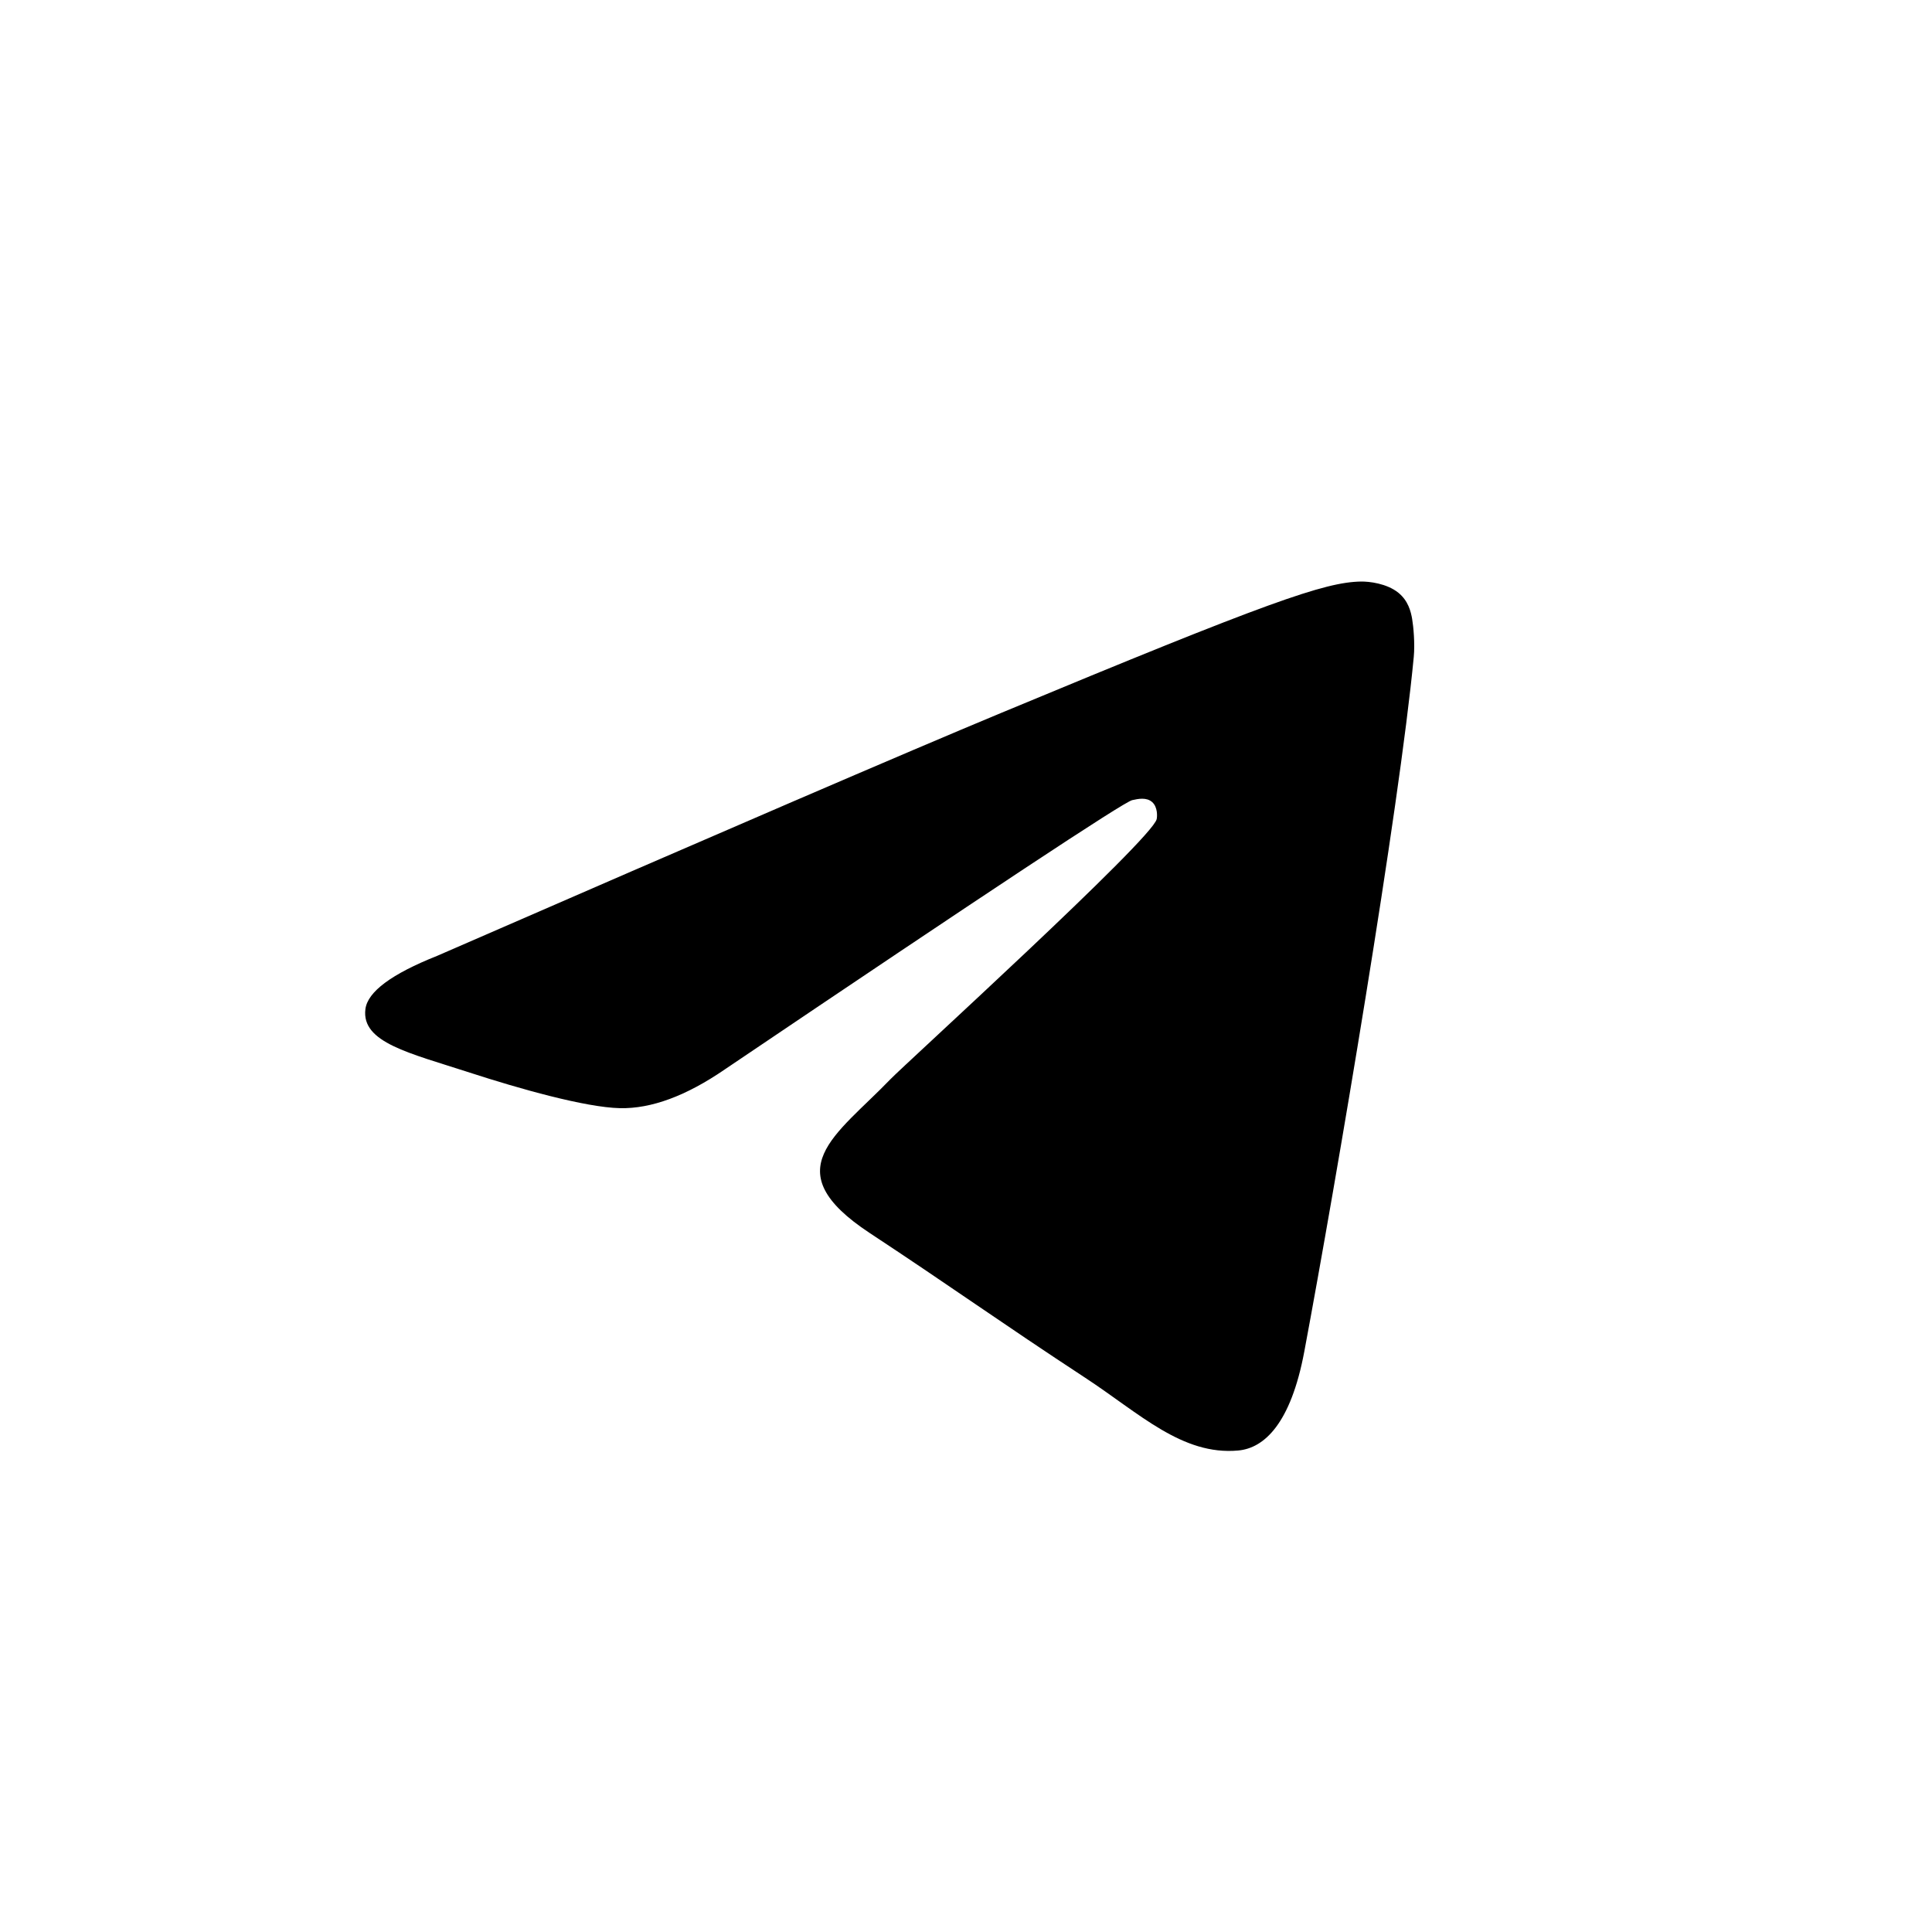
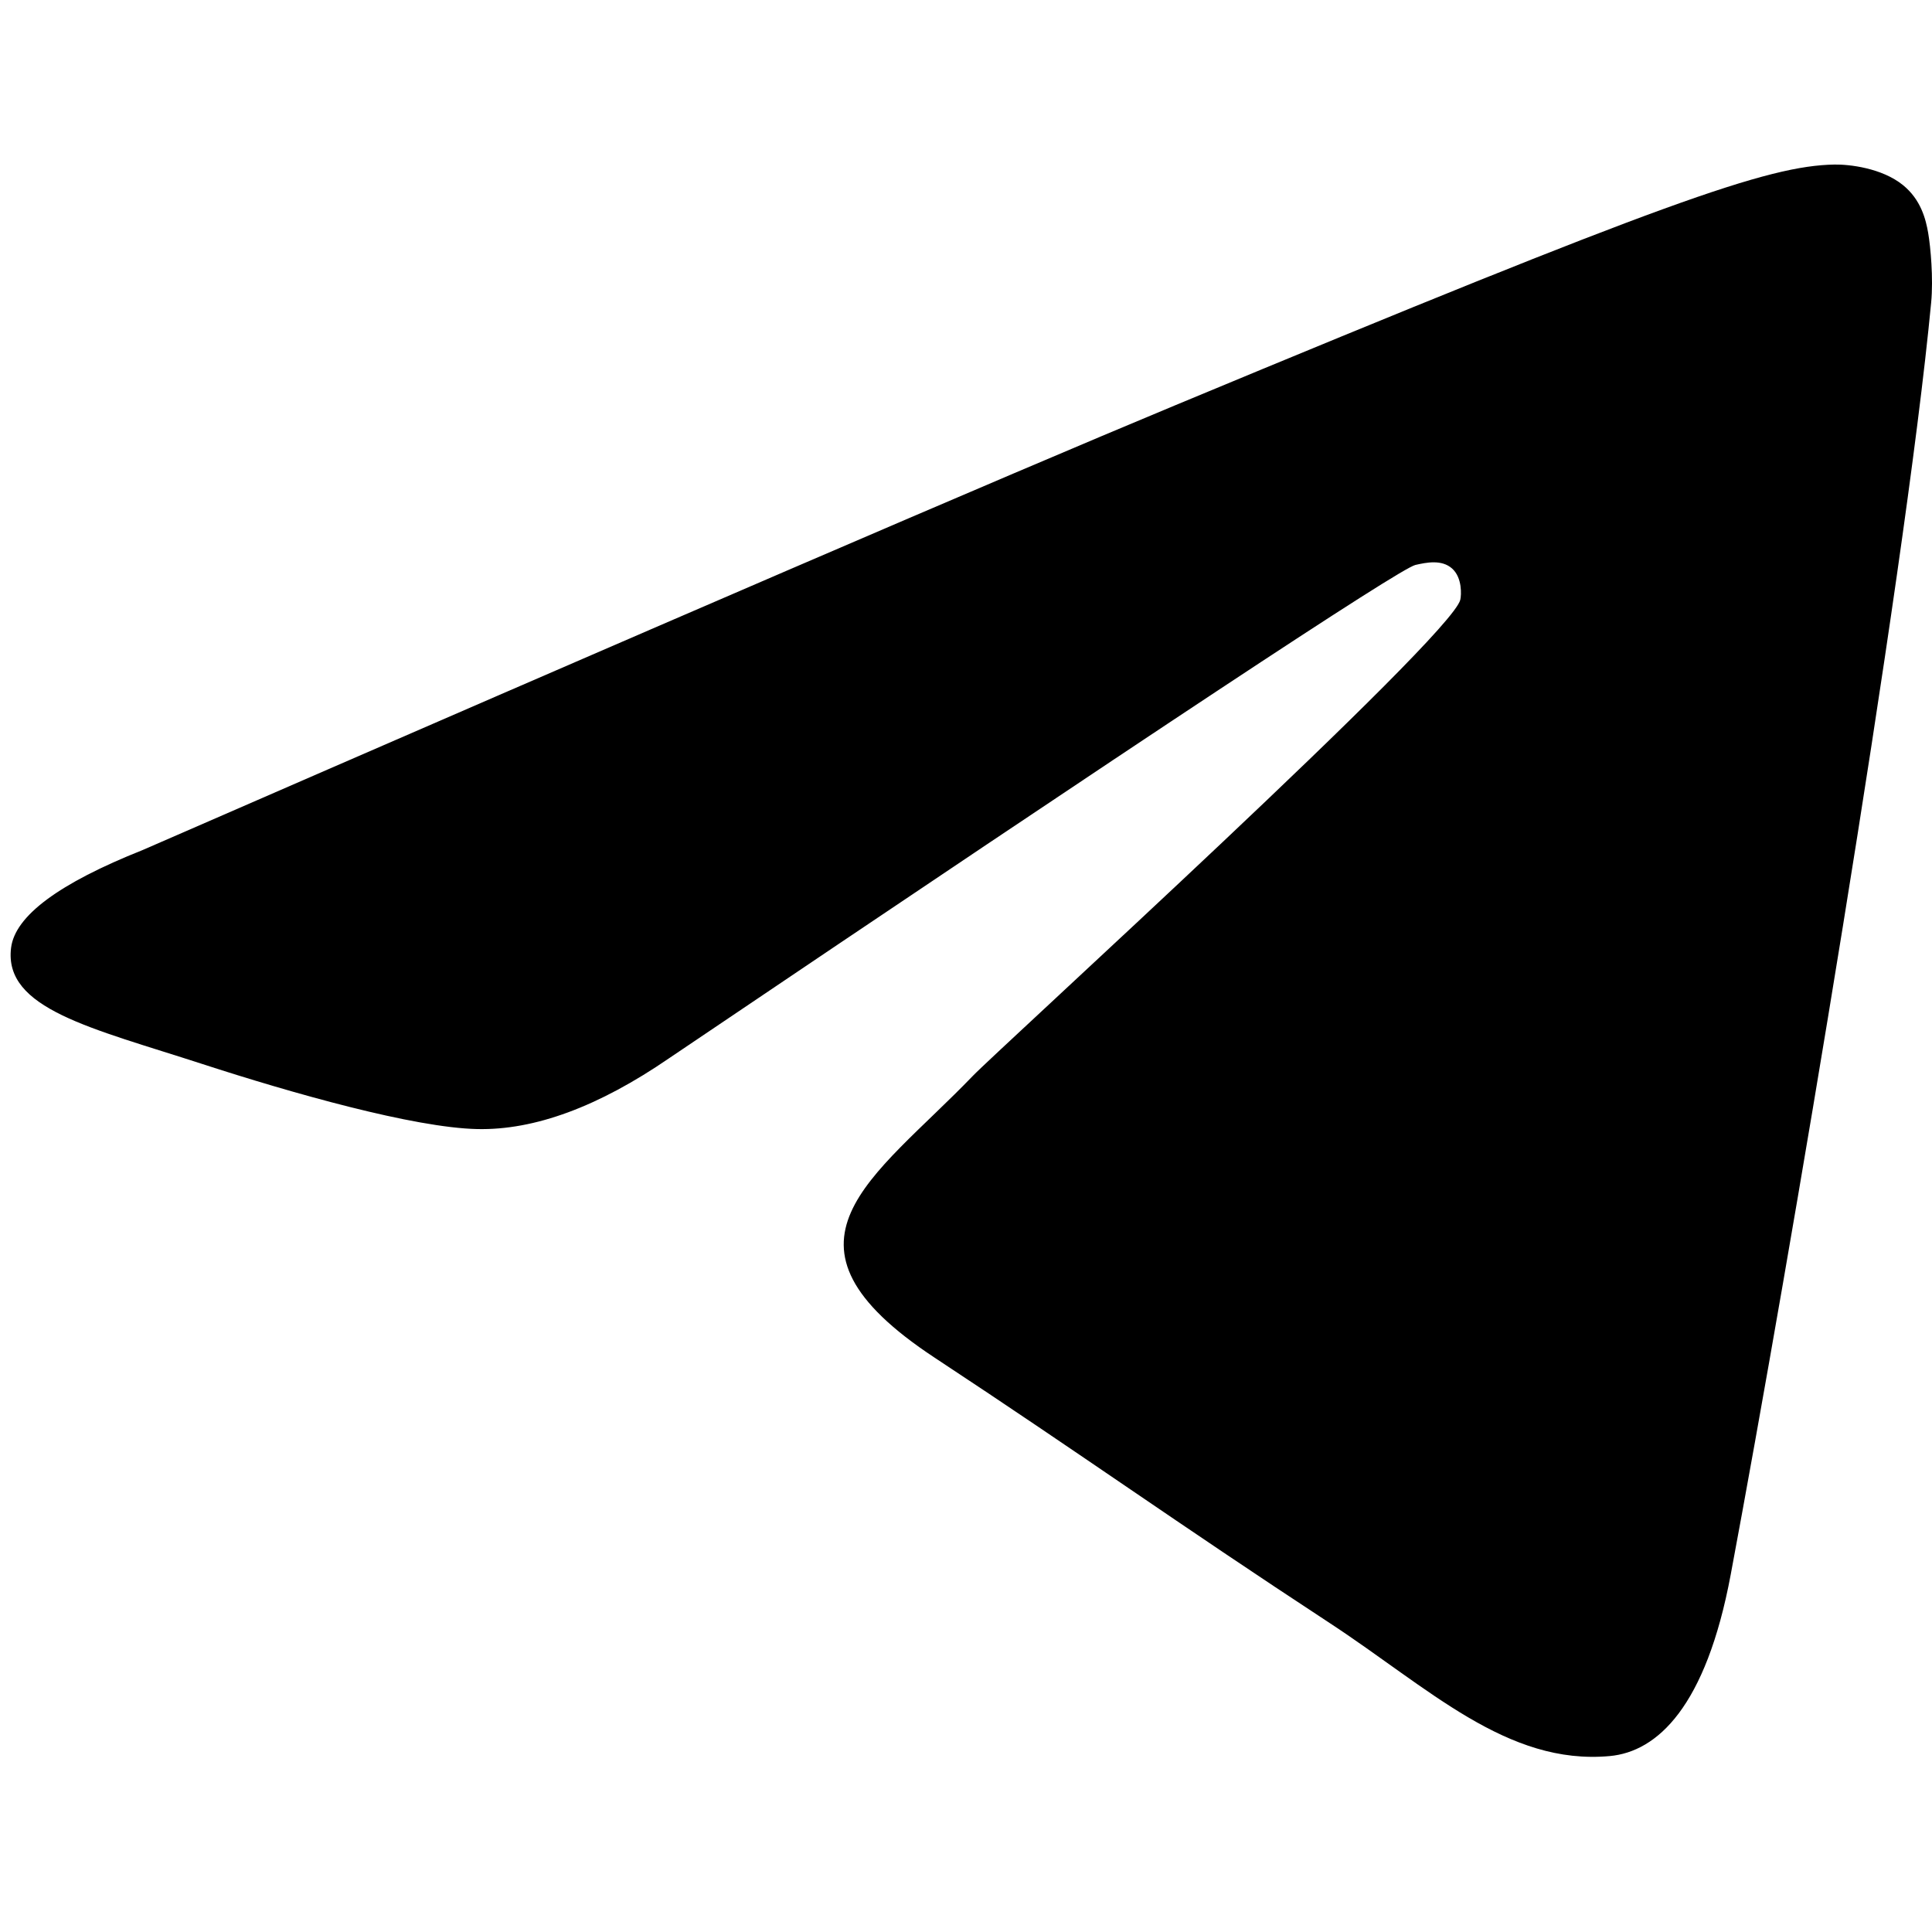
- <svg xmlns="http://www.w3.org/2000/svg" width="36" height="36" viewBox="0 0 1000 1000" version="1.1">
-   <g id="Artboard" stroke="none" fill="none" fill-rule="evenodd">
-     <path d="M226.328,494.722 C372.089,431.217 469.285,389.35 517.917,369.122 C656.773,311.367 685.625,301.335 704.431,301.004 C708.568,300.931 717.816,301.956 723.806,306.817 C728.865,310.921 730.257,316.466 730.923,320.357 C731.589,324.249 732.418,333.114 731.759,340.041 C724.234,419.102 691.675,610.965 675.111,699.515 C668.102,736.984 654.301,749.548 640.941,750.777 C611.905,753.449 589.856,731.588 561.733,713.153 C517.727,684.306 492.866,666.349 450.15,638.2 C400.784,605.669 432.786,587.789 460.919,558.569 C468.282,550.921 596.215,434.556 598.691,424 C599.001,422.68 599.288,417.759 596.365,415.16 C593.441,412.562 589.126,413.45 586.012,414.157 C581.599,415.159 511.298,461.625 375.11,553.556 C355.155,567.259 337.081,573.935 320.887,573.585 C303.034,573.199 268.693,563.491 243.164,555.192 C211.851,545.014 186.964,539.633 189.132,522.346 C190.26,513.343 202.659,504.135 226.328,494.722 Z" id="Path-3" fill="currentColor" />
+ <svg xmlns="http://www.w3.org/2000/svg" width="36" height="36" viewBox="186 300 546 455" version="1.1">
+   <g stroke="none" fill="none" fill-rule="evenodd">
+     <path d="M226.328,494.722 C372.089,431.217 469.285,389.35 517.917,369.122 C656.773,311.367 685.625,301.335 704.431,301.004 C708.568,300.931 717.816,301.956 723.806,306.817 C728.865,310.921 730.257,316.466 730.923,320.357 C731.589,324.249 732.418,333.114 731.759,340.041 C724.234,419.102 691.675,610.965 675.111,699.515 C668.102,736.984 654.301,749.548 640.941,750.777 C611.905,753.449 589.856,731.588 561.733,713.153 C517.727,684.306 492.866,666.349 450.15,638.2 C400.784,605.669 432.786,587.789 460.919,558.569 C468.282,550.921 596.215,434.556 598.691,424 C599.001,422.68 599.288,417.759 596.365,415.16 C593.441,412.562 589.126,413.45 586.012,414.157 C581.599,415.159 511.298,461.625 375.11,553.556 C355.155,567.259 337.081,573.935 320.887,573.585 C303.034,573.199 268.693,563.491 243.164,555.192 C211.851,545.014 186.964,539.633 189.132,522.346 C190.26,513.343 202.659,504.135 226.328,494.722 Z" fill="currentColor" />
  </g>
</svg>
